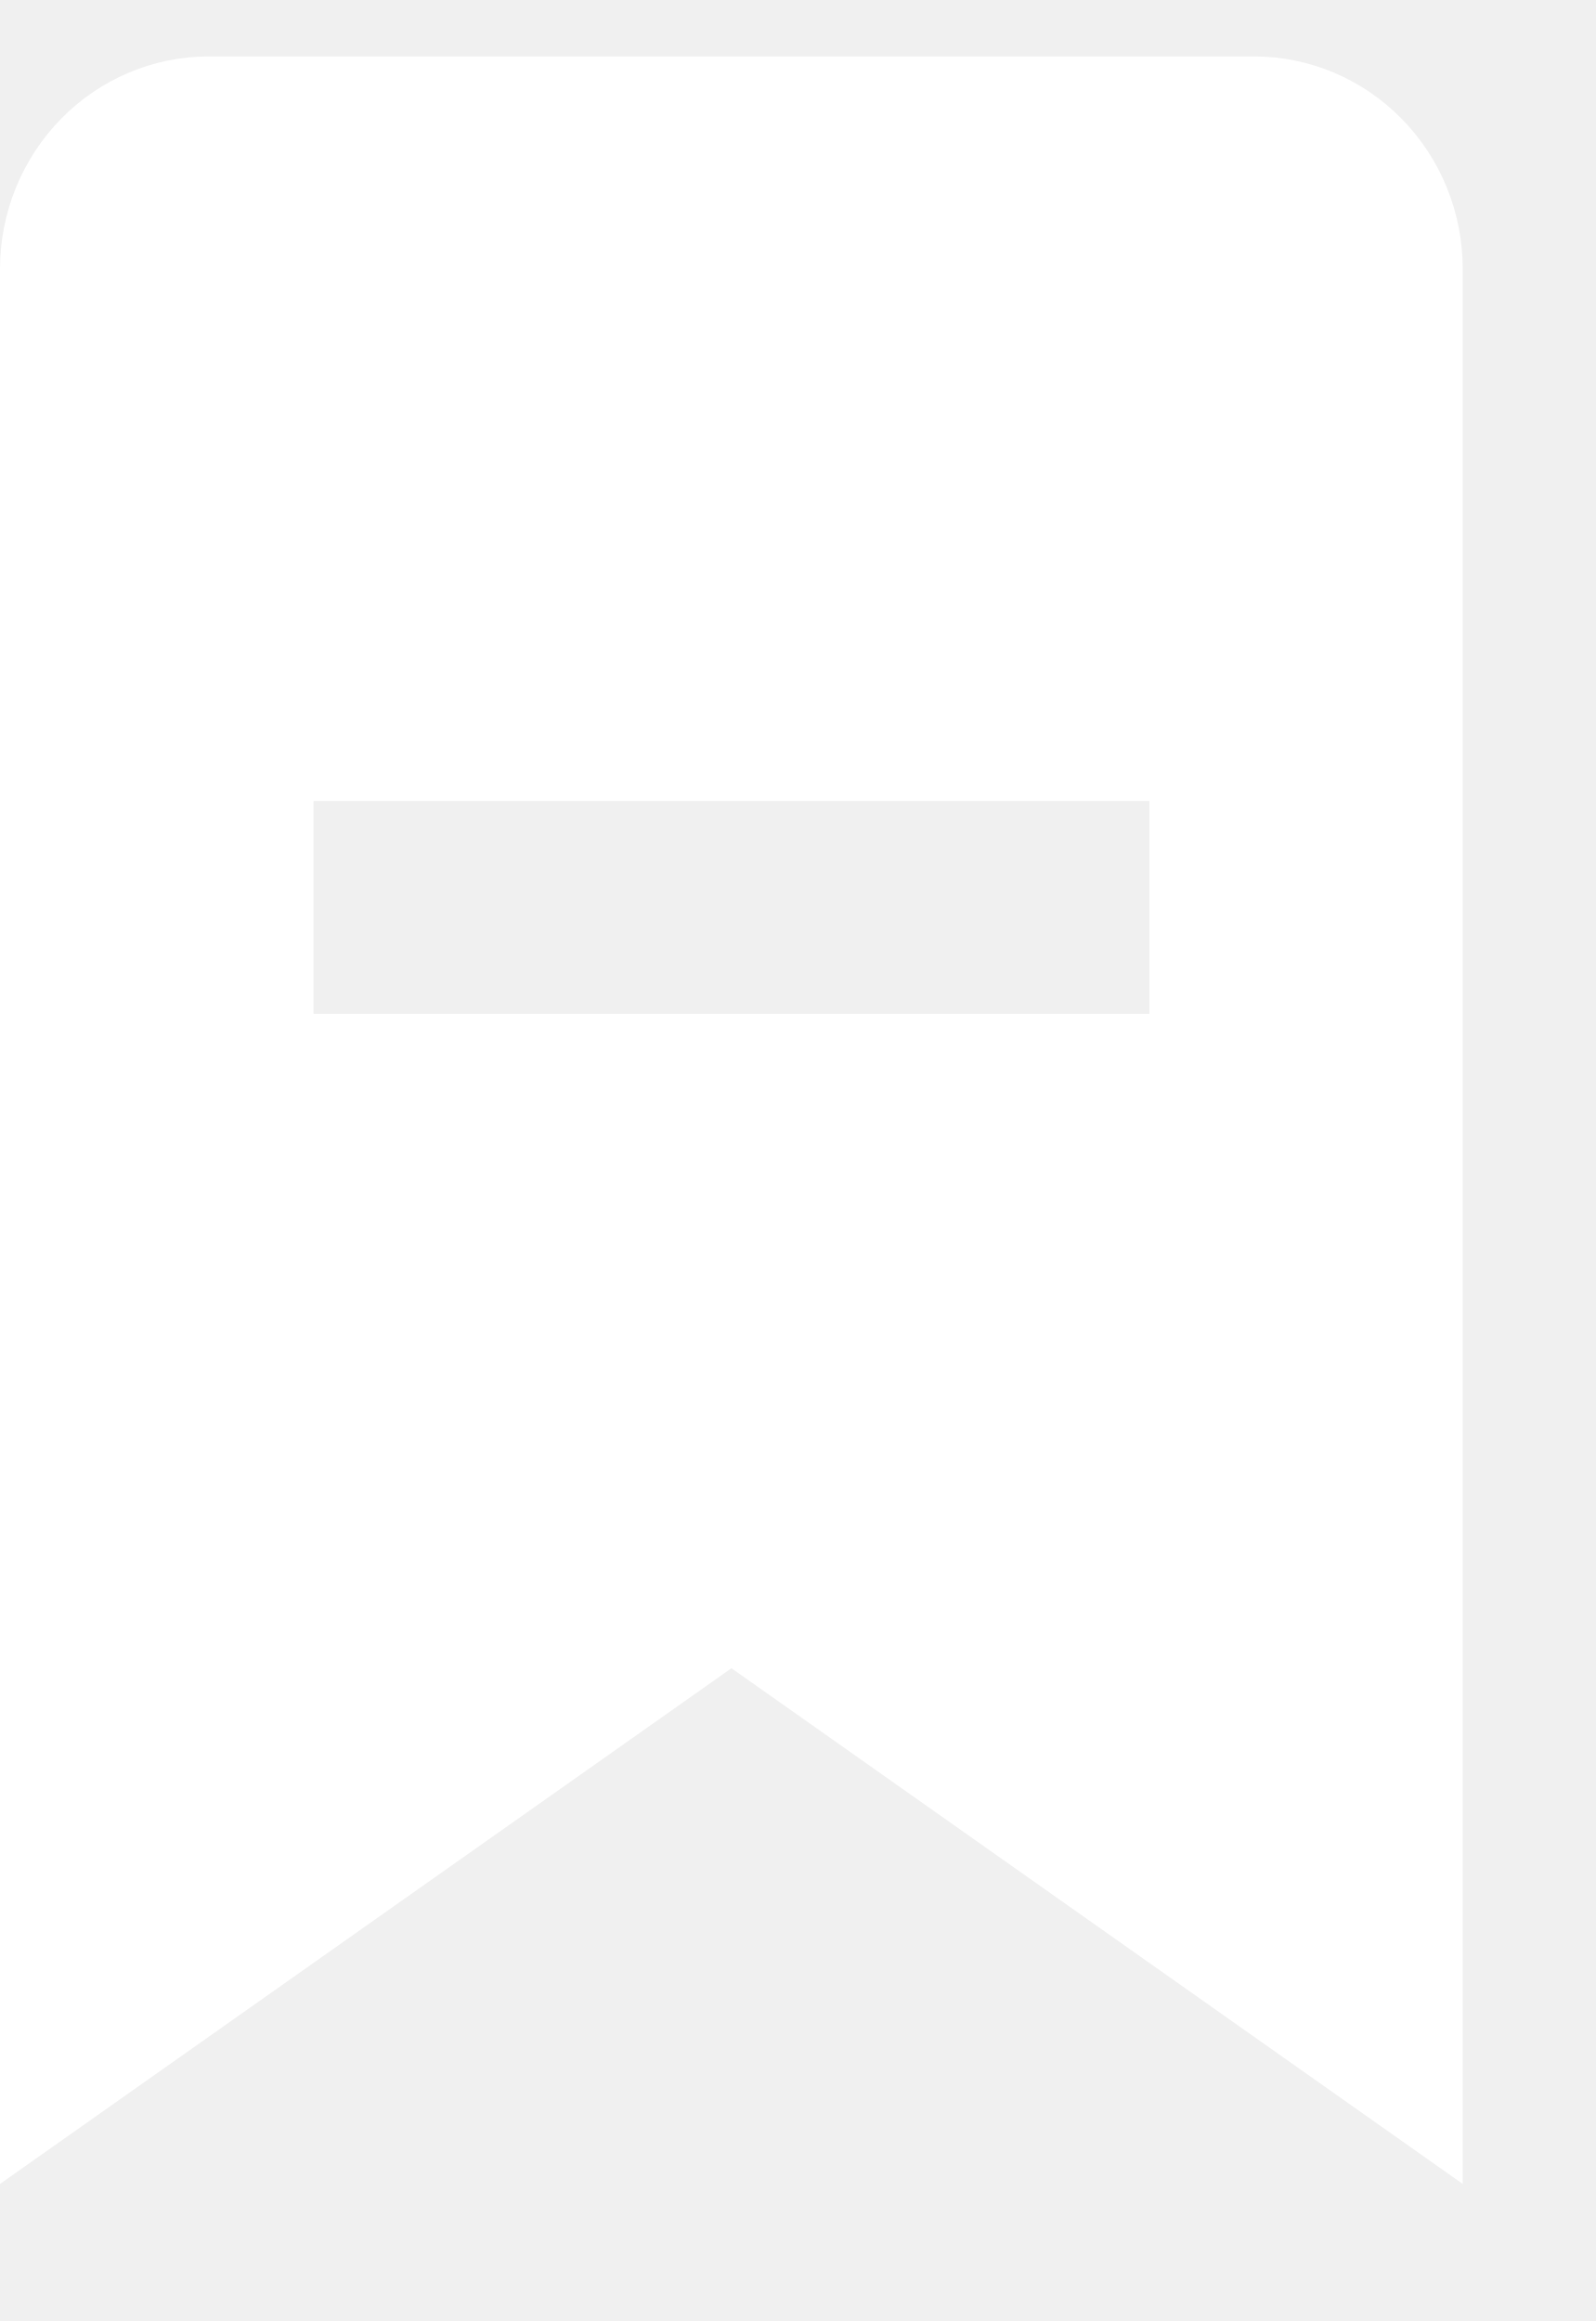
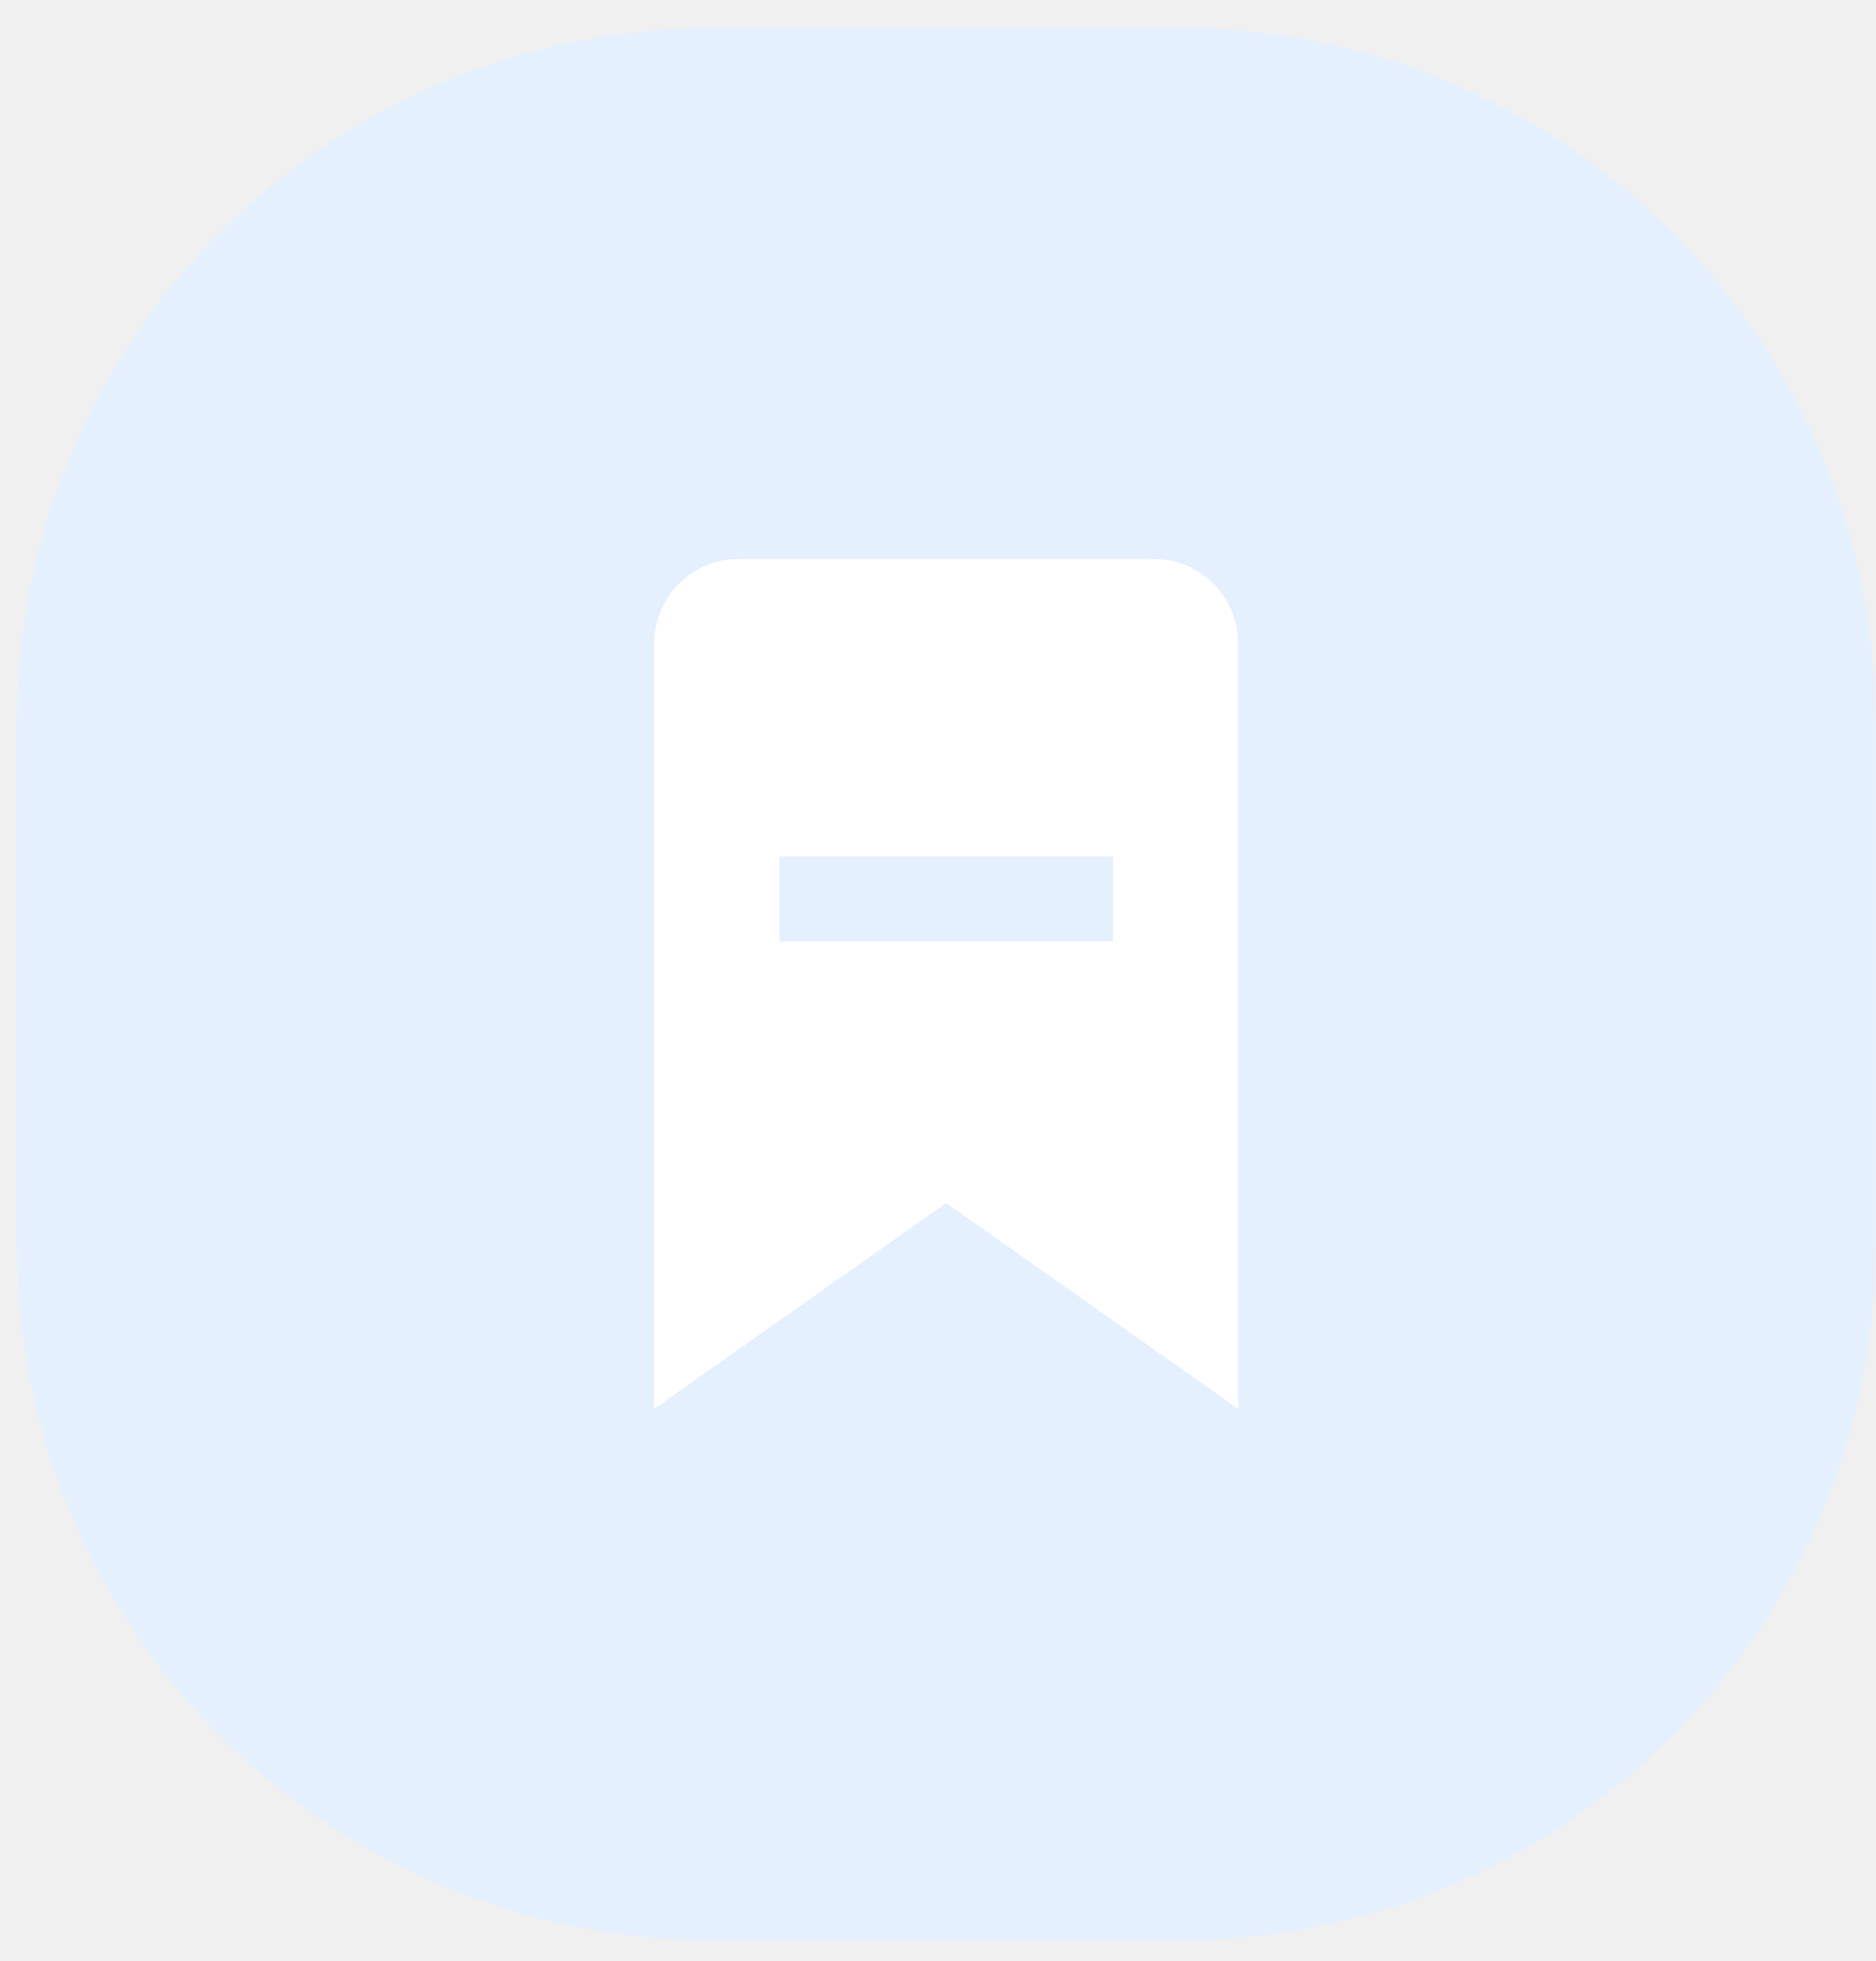
- <svg xmlns="http://www.w3.org/2000/svg" width="11" height="16" viewBox="0 0 11 16" fill="none">
-   <path d="M8.643 0.389H1.44C1.058 0.389 0.692 0.543 0.422 0.818C0.152 1.093 0 1.466 0 1.855V15.055L5.042 11.5L10.083 15.055V1.855C10.083 1.466 9.932 1.093 9.661 0.818C9.391 0.543 9.025 0.389 8.643 0.389ZM7.923 6.989H2.161V5.522H7.923V6.989Z" fill="white" />
+ <svg xmlns="http://www.w3.org/2000/svg" width="22" height="23" viewBox="0 0 22 23" fill="none">
+   <rect x="0.199" y="0.33" width="21.801" height="22.424" rx="8.154" fill="#E5F0FF" />
+   <path d="M13.546 6.558H8.652C8.393 6.558 8.144 6.663 7.96 6.85C7.776 7.037 7.673 7.29 7.673 7.555V16.524L11.099 14.109L14.525 16.524V7.555C14.525 7.29 14.422 7.037 14.239 6.85C14.055 6.663 13.806 6.558 13.546 6.558ZM13.057 11.043H9.142V10.046H13.057V11.043Z" fill="white" />
</svg>
